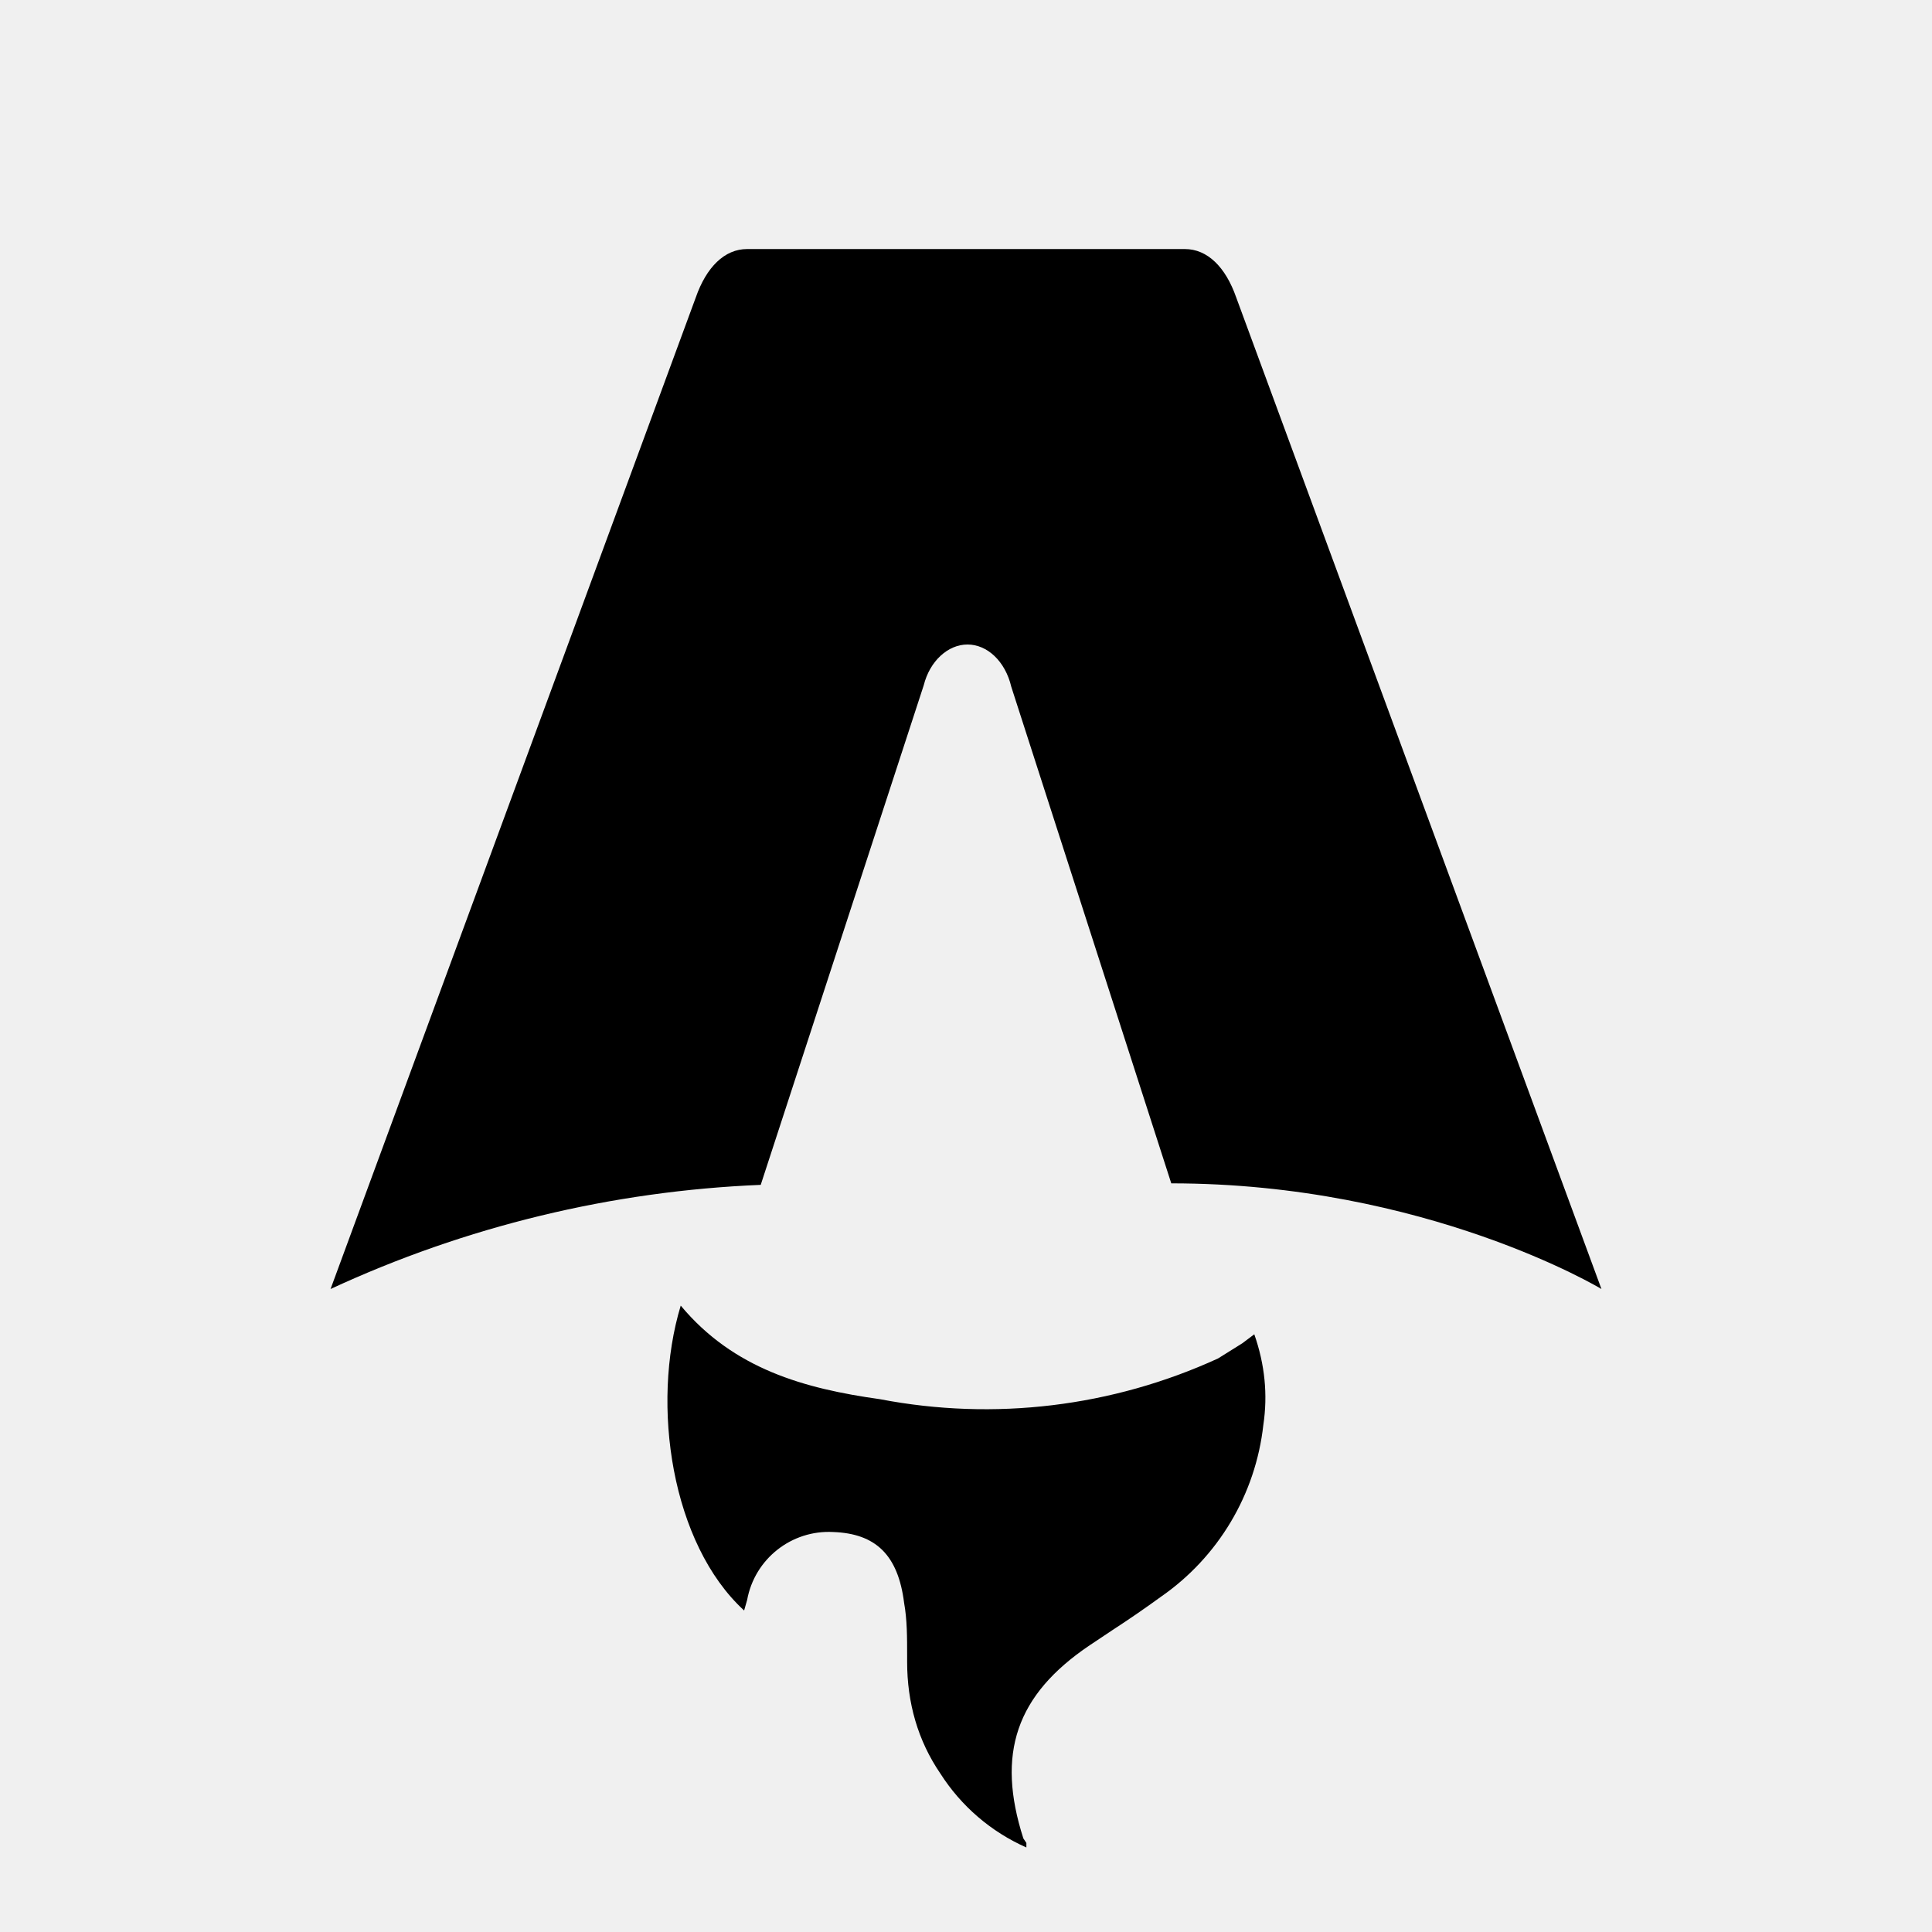
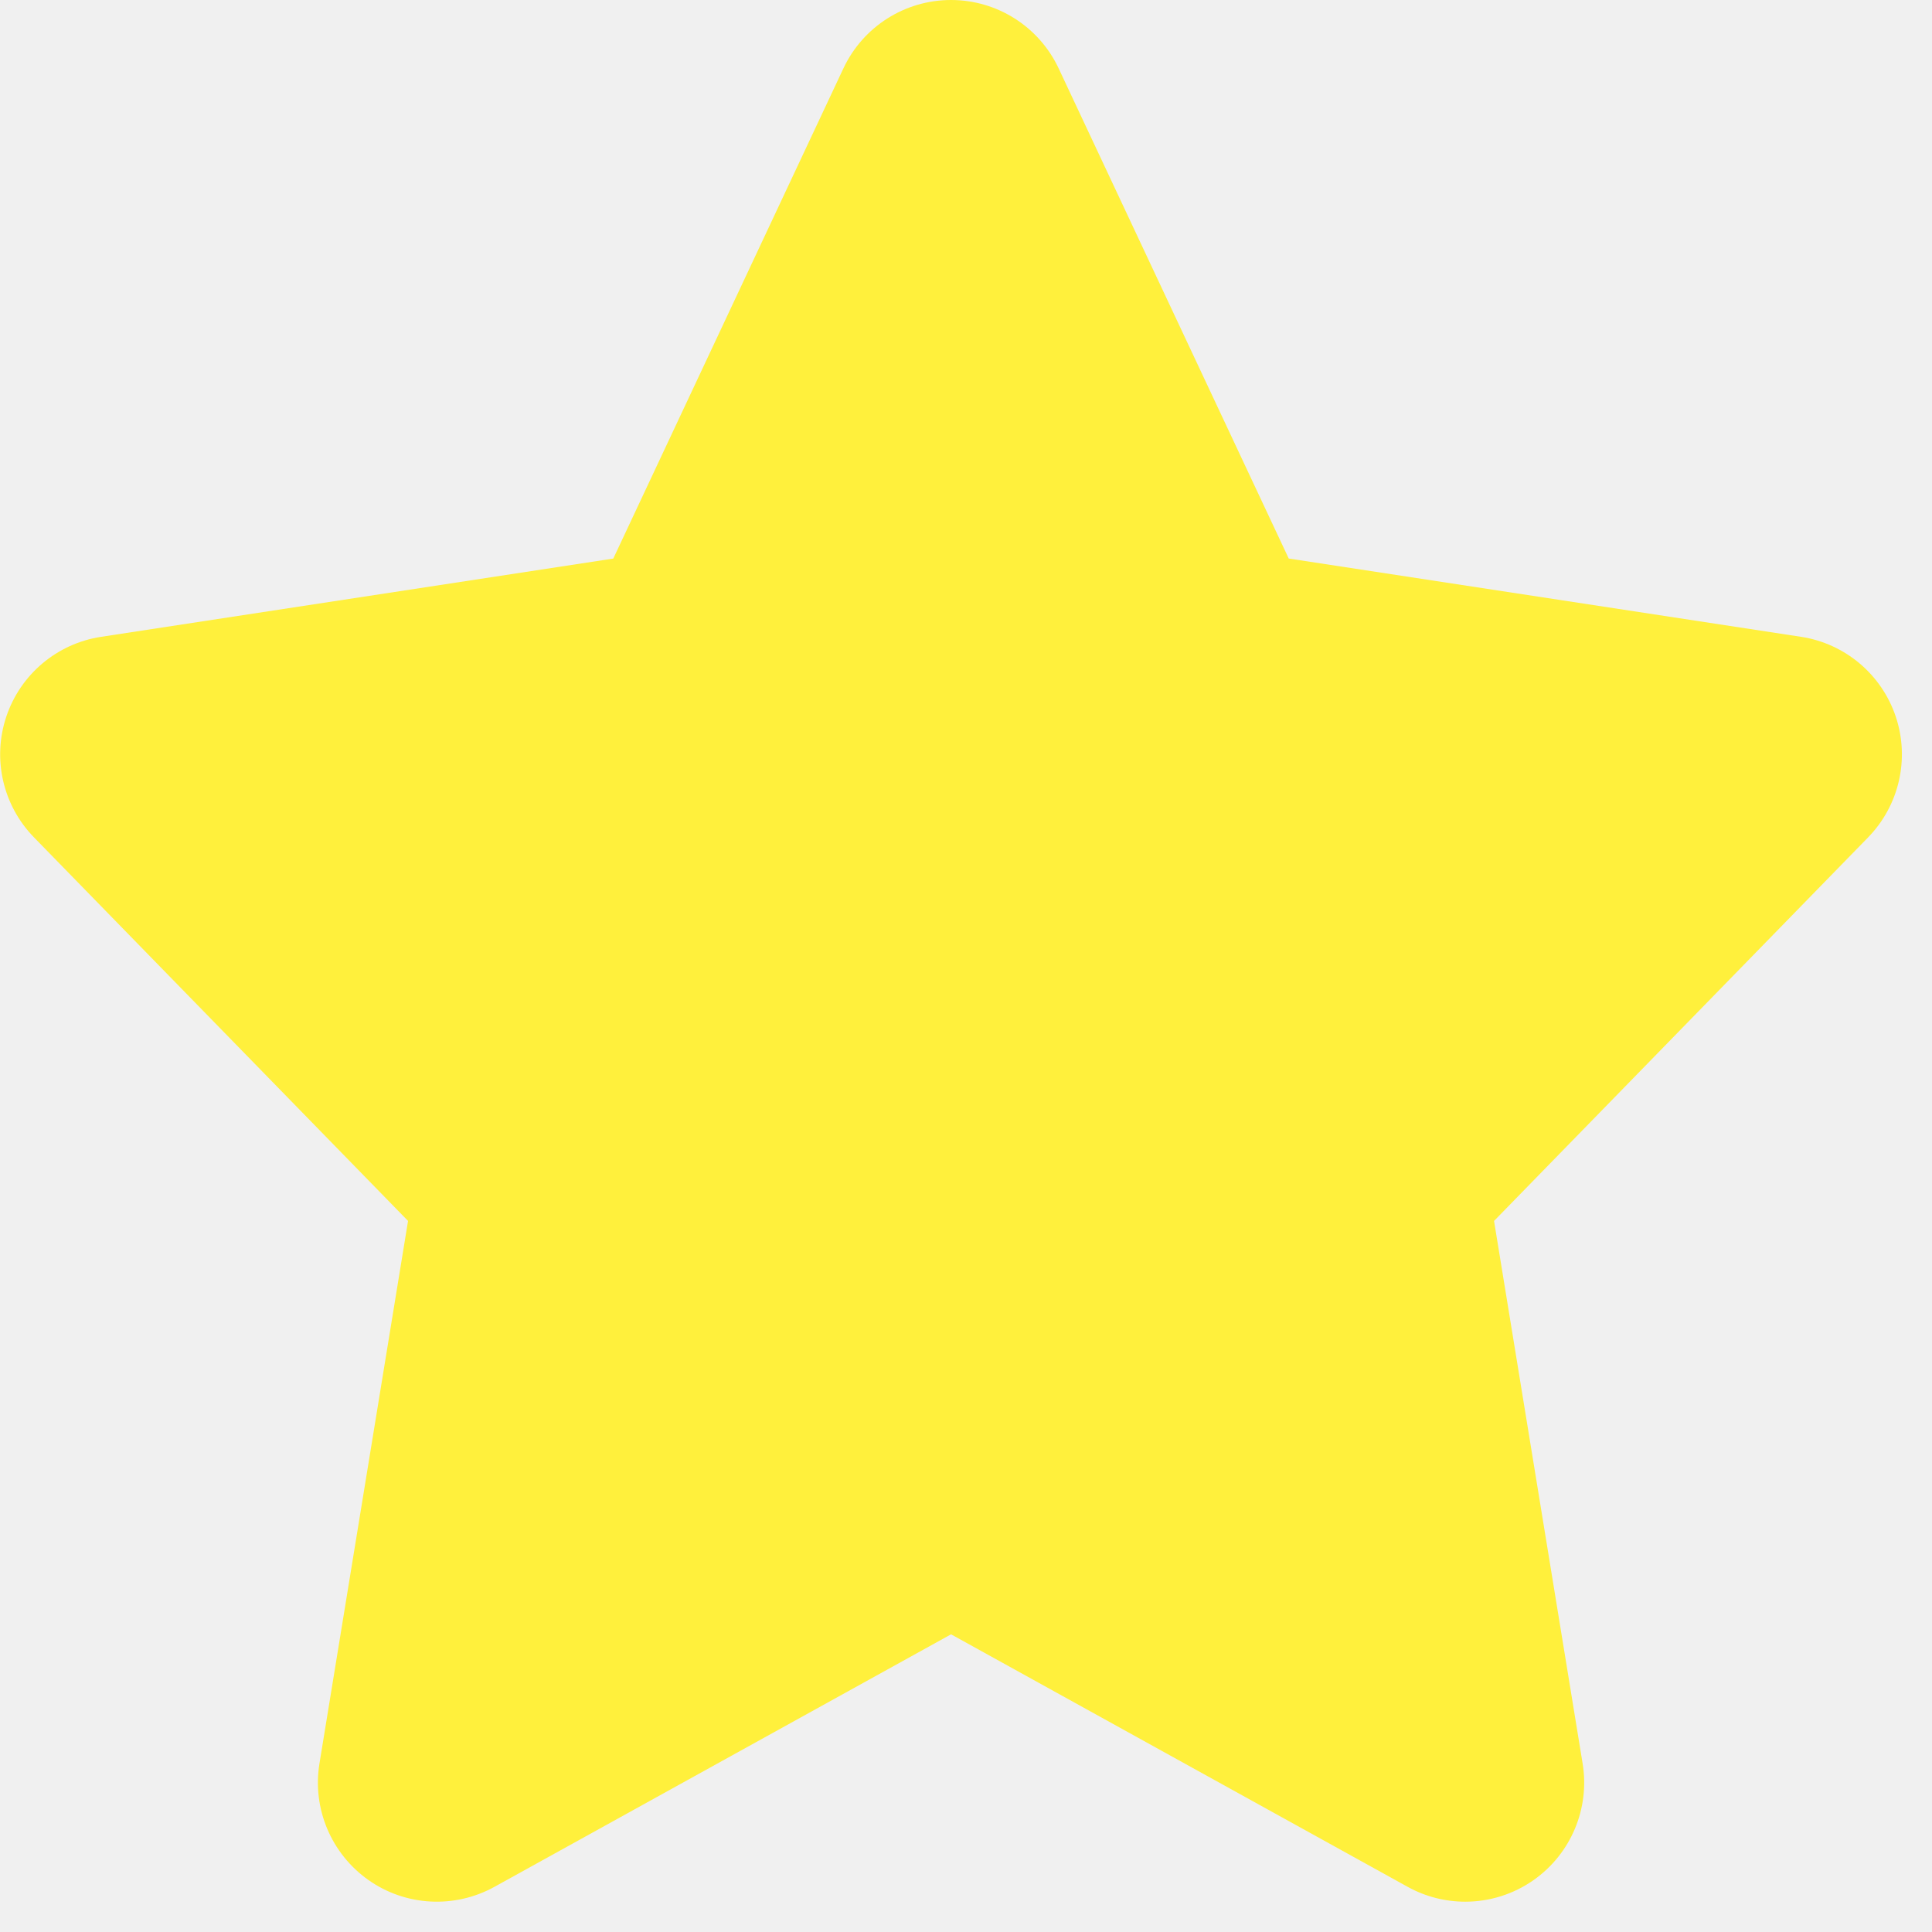
- <svg xmlns="http://www.w3.org/2000/svg" fill="none" viewBox="0 0 128 128">
-   <path d="M50.4 78.5a75.1 75.1 0 0 0-28.5 6.9l24.2-65.7c.7-2 1.9-3.2 3.4-3.2h29c1.5 0 2.7 1.2 3.4 3.2l24.2 65.7s-11.6-7-28.5-7L67 45.5c-.4-1.7-1.6-2.8-2.9-2.8-1.3 0-2.5 1.1-2.9 2.7L50.4 78.5Zm-1.1 28.2Zm-4.2-20.2c-2 6.6-.6 15.8 4.2 20.2a17.5 17.5 0 0 1 .2-.7 5.5 5.5 0 0 1 5.7-4.5c2.8.1 4.3 1.5 4.7 4.7.2 1.1.2 2.3.2 3.5v.4c0 2.7.7 5.2 2.2 7.4a13 13 0 0 0 5.7 4.9v-.3l-.2-.3c-1.8-5.6-.5-9.5 4.4-12.8l1.5-1a73 73 0 0 0 3.2-2.2 16 16 0 0 0 6.8-11.4c.3-2 .1-4-.6-6l-.8.6-1.6 1a37 37 0 0 1-22.4 2.7c-5-.7-9.7-2-13.2-6.2Z" />
-   <style>
-         path { fill: #000; }
-         @media (prefers-color-scheme: dark) {
-             path { fill: #FFF; }
-         }
-     </style>
+ <svg xmlns="http://www.w3.org/2000/svg" version="1.0" id="Layer_1" width="800px" height="800px" viewBox="0 0 64.00 64.00" enable-background="new 0 0 64 64" xml:space="preserve" fill="#FFF03C" stroke="#FFF03C" stroke-width="0.001">
+   <g id="SVGRepo_bgCarrier" stroke-width="0" />
+   <g id="SVGRepo_tracerCarrier" stroke-linecap="round" stroke-linejoin="round" stroke="#CCCCCC" stroke-width="0.128" />
+   <g id="SVGRepo_iconCarrier">
+     <path fill="#FFF03C" d="M62.799,23.737c-0.47-1.399-1.681-2.419-3.139-2.642l-16.969-2.593L35.069,2.265 C34.419,0.881,33.03,0,31.504,0c-1.527,0-2.915,0.881-3.565,2.265l-7.623,16.238L3.347,21.096c-1.458,0.223-2.669,1.242-3.138,2.642 c-0.469,1.4-0.115,2.942,0.916,4l12.392,12.707l-2.935,17.977c-0.242,1.488,0.389,2.984,1.62,3.854 c1.23,0.87,2.854,0.958,4.177,0.228l15.126-8.365l15.126,8.365c0.597,0.33,1.254,0.492,1.908,0.492c0.796,0,1.592-0.242,2.269-0.72 c1.231-0.869,1.861-2.365,1.619-3.854l-2.935-17.977l12.393-12.707C62.914,26.68,63.268,25.138,62.799,23.737z" />
+   </g>
</svg>
